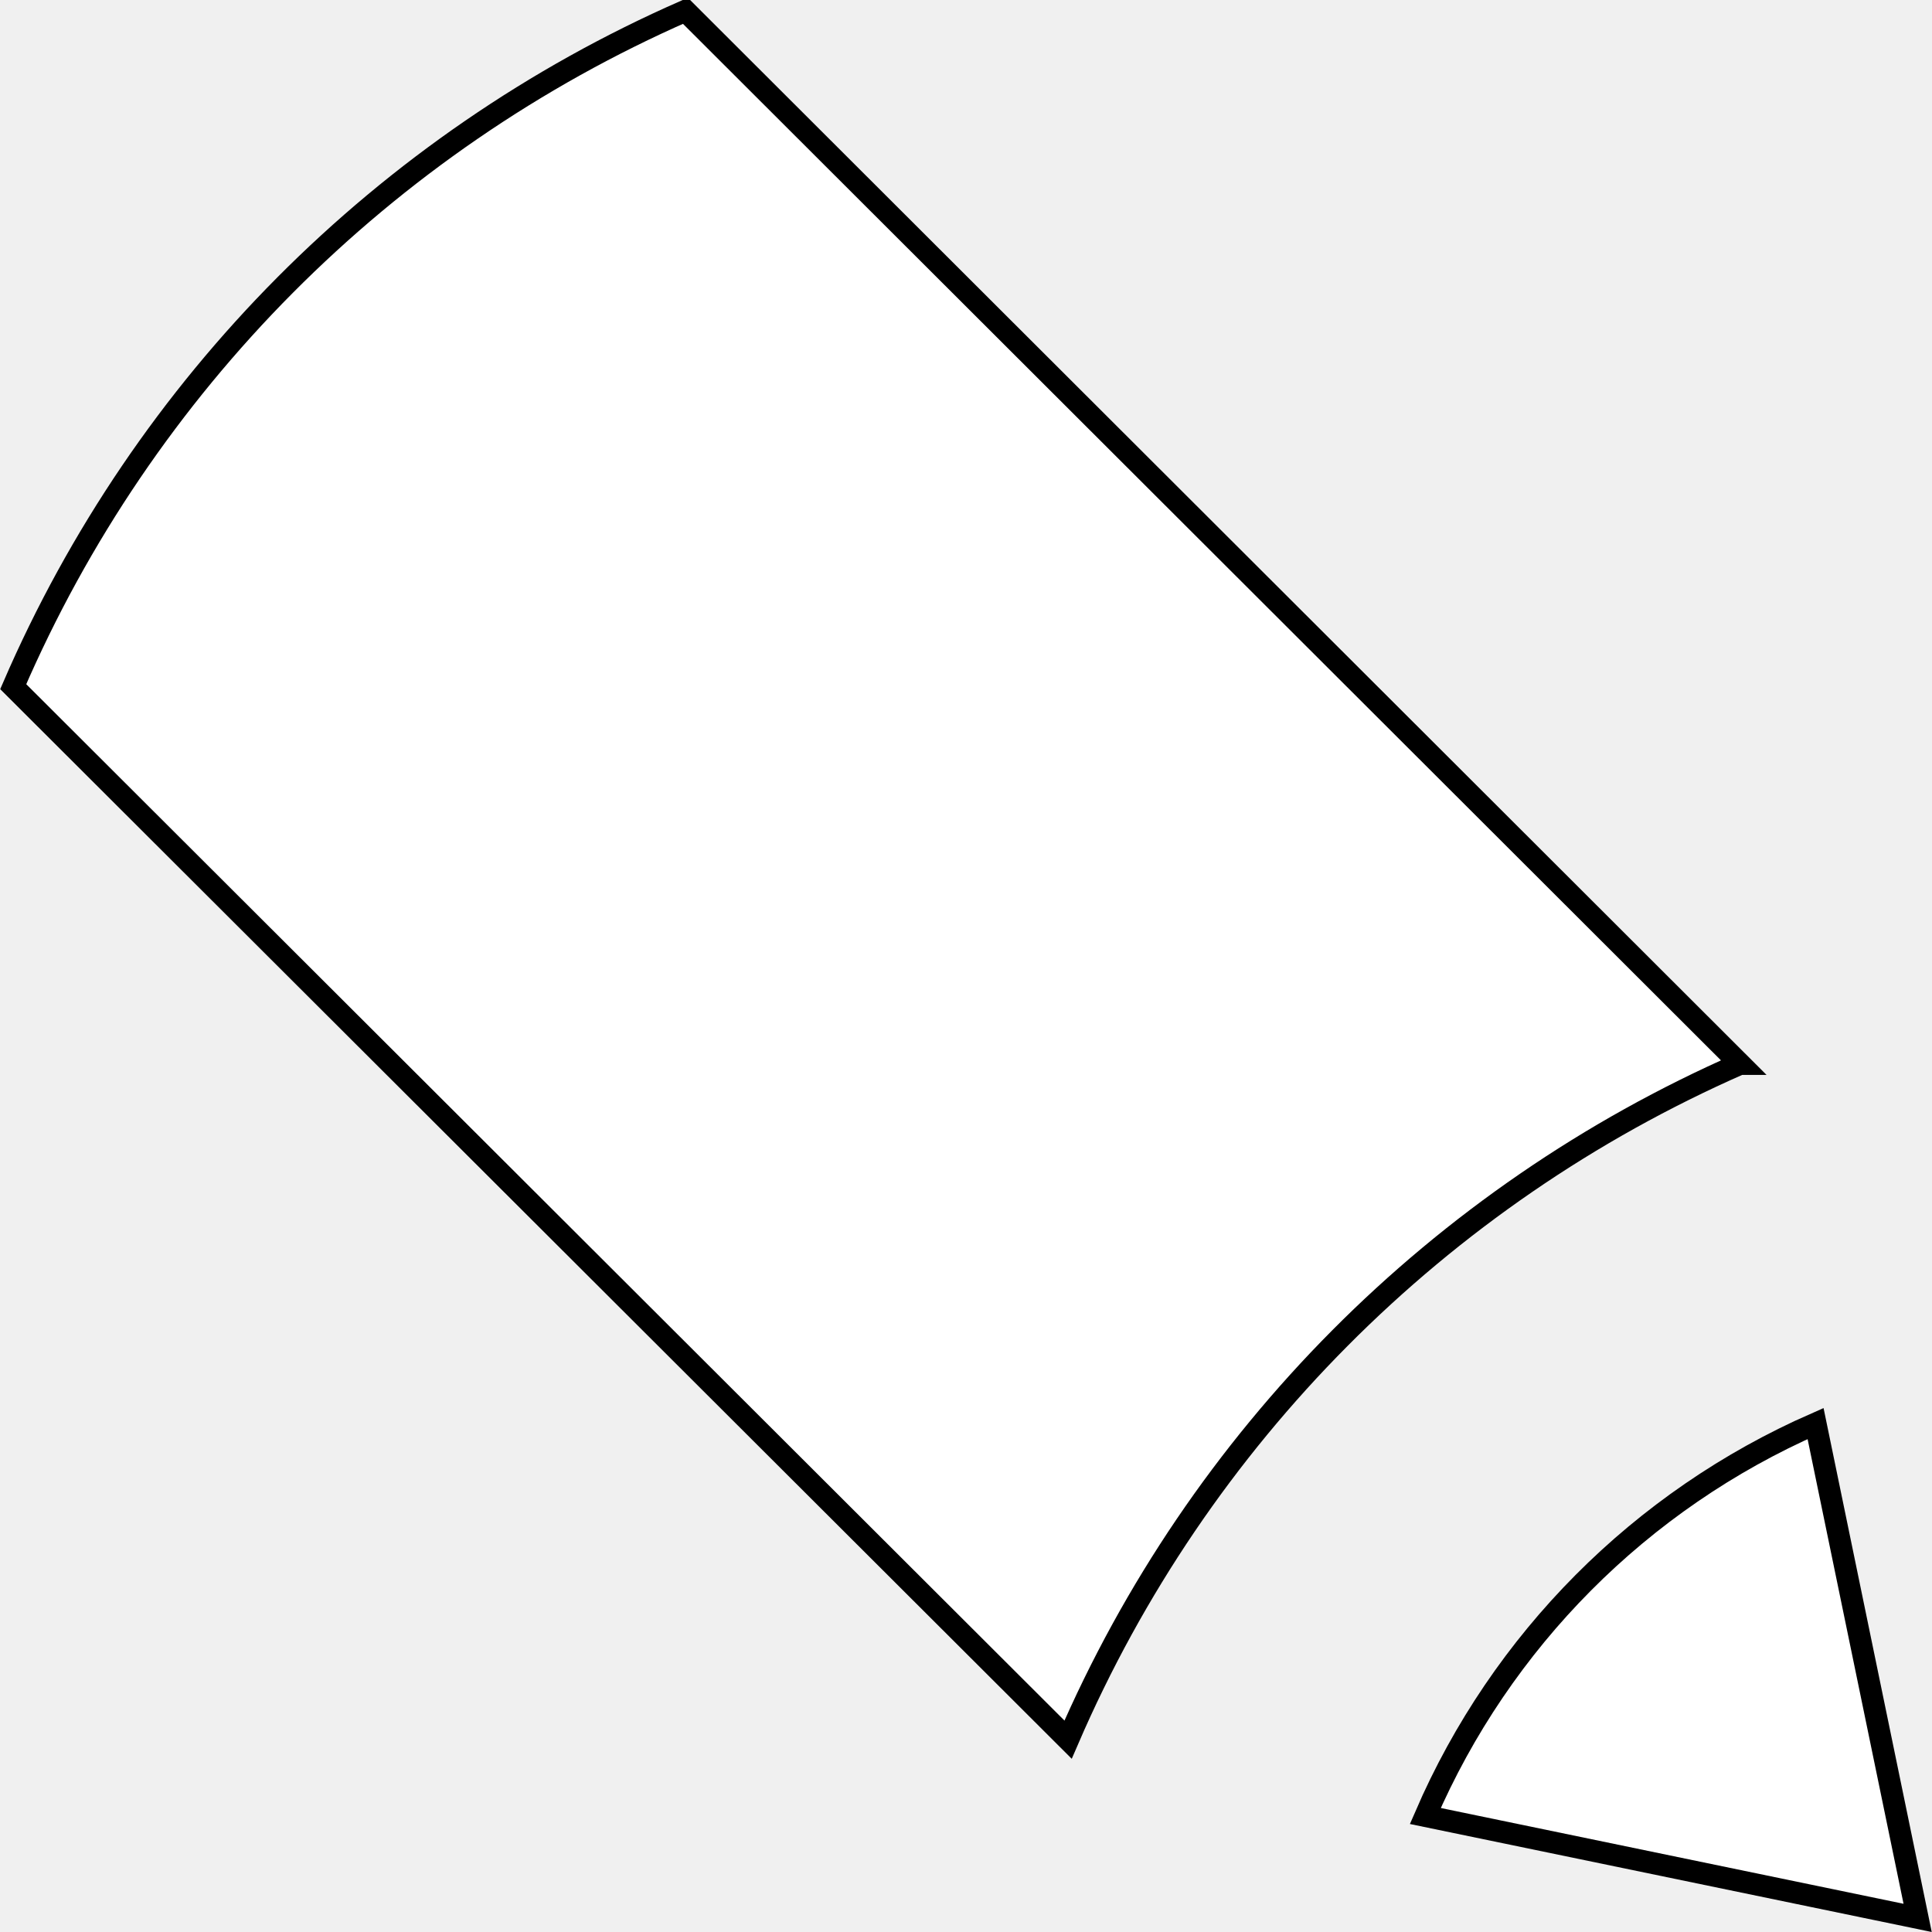
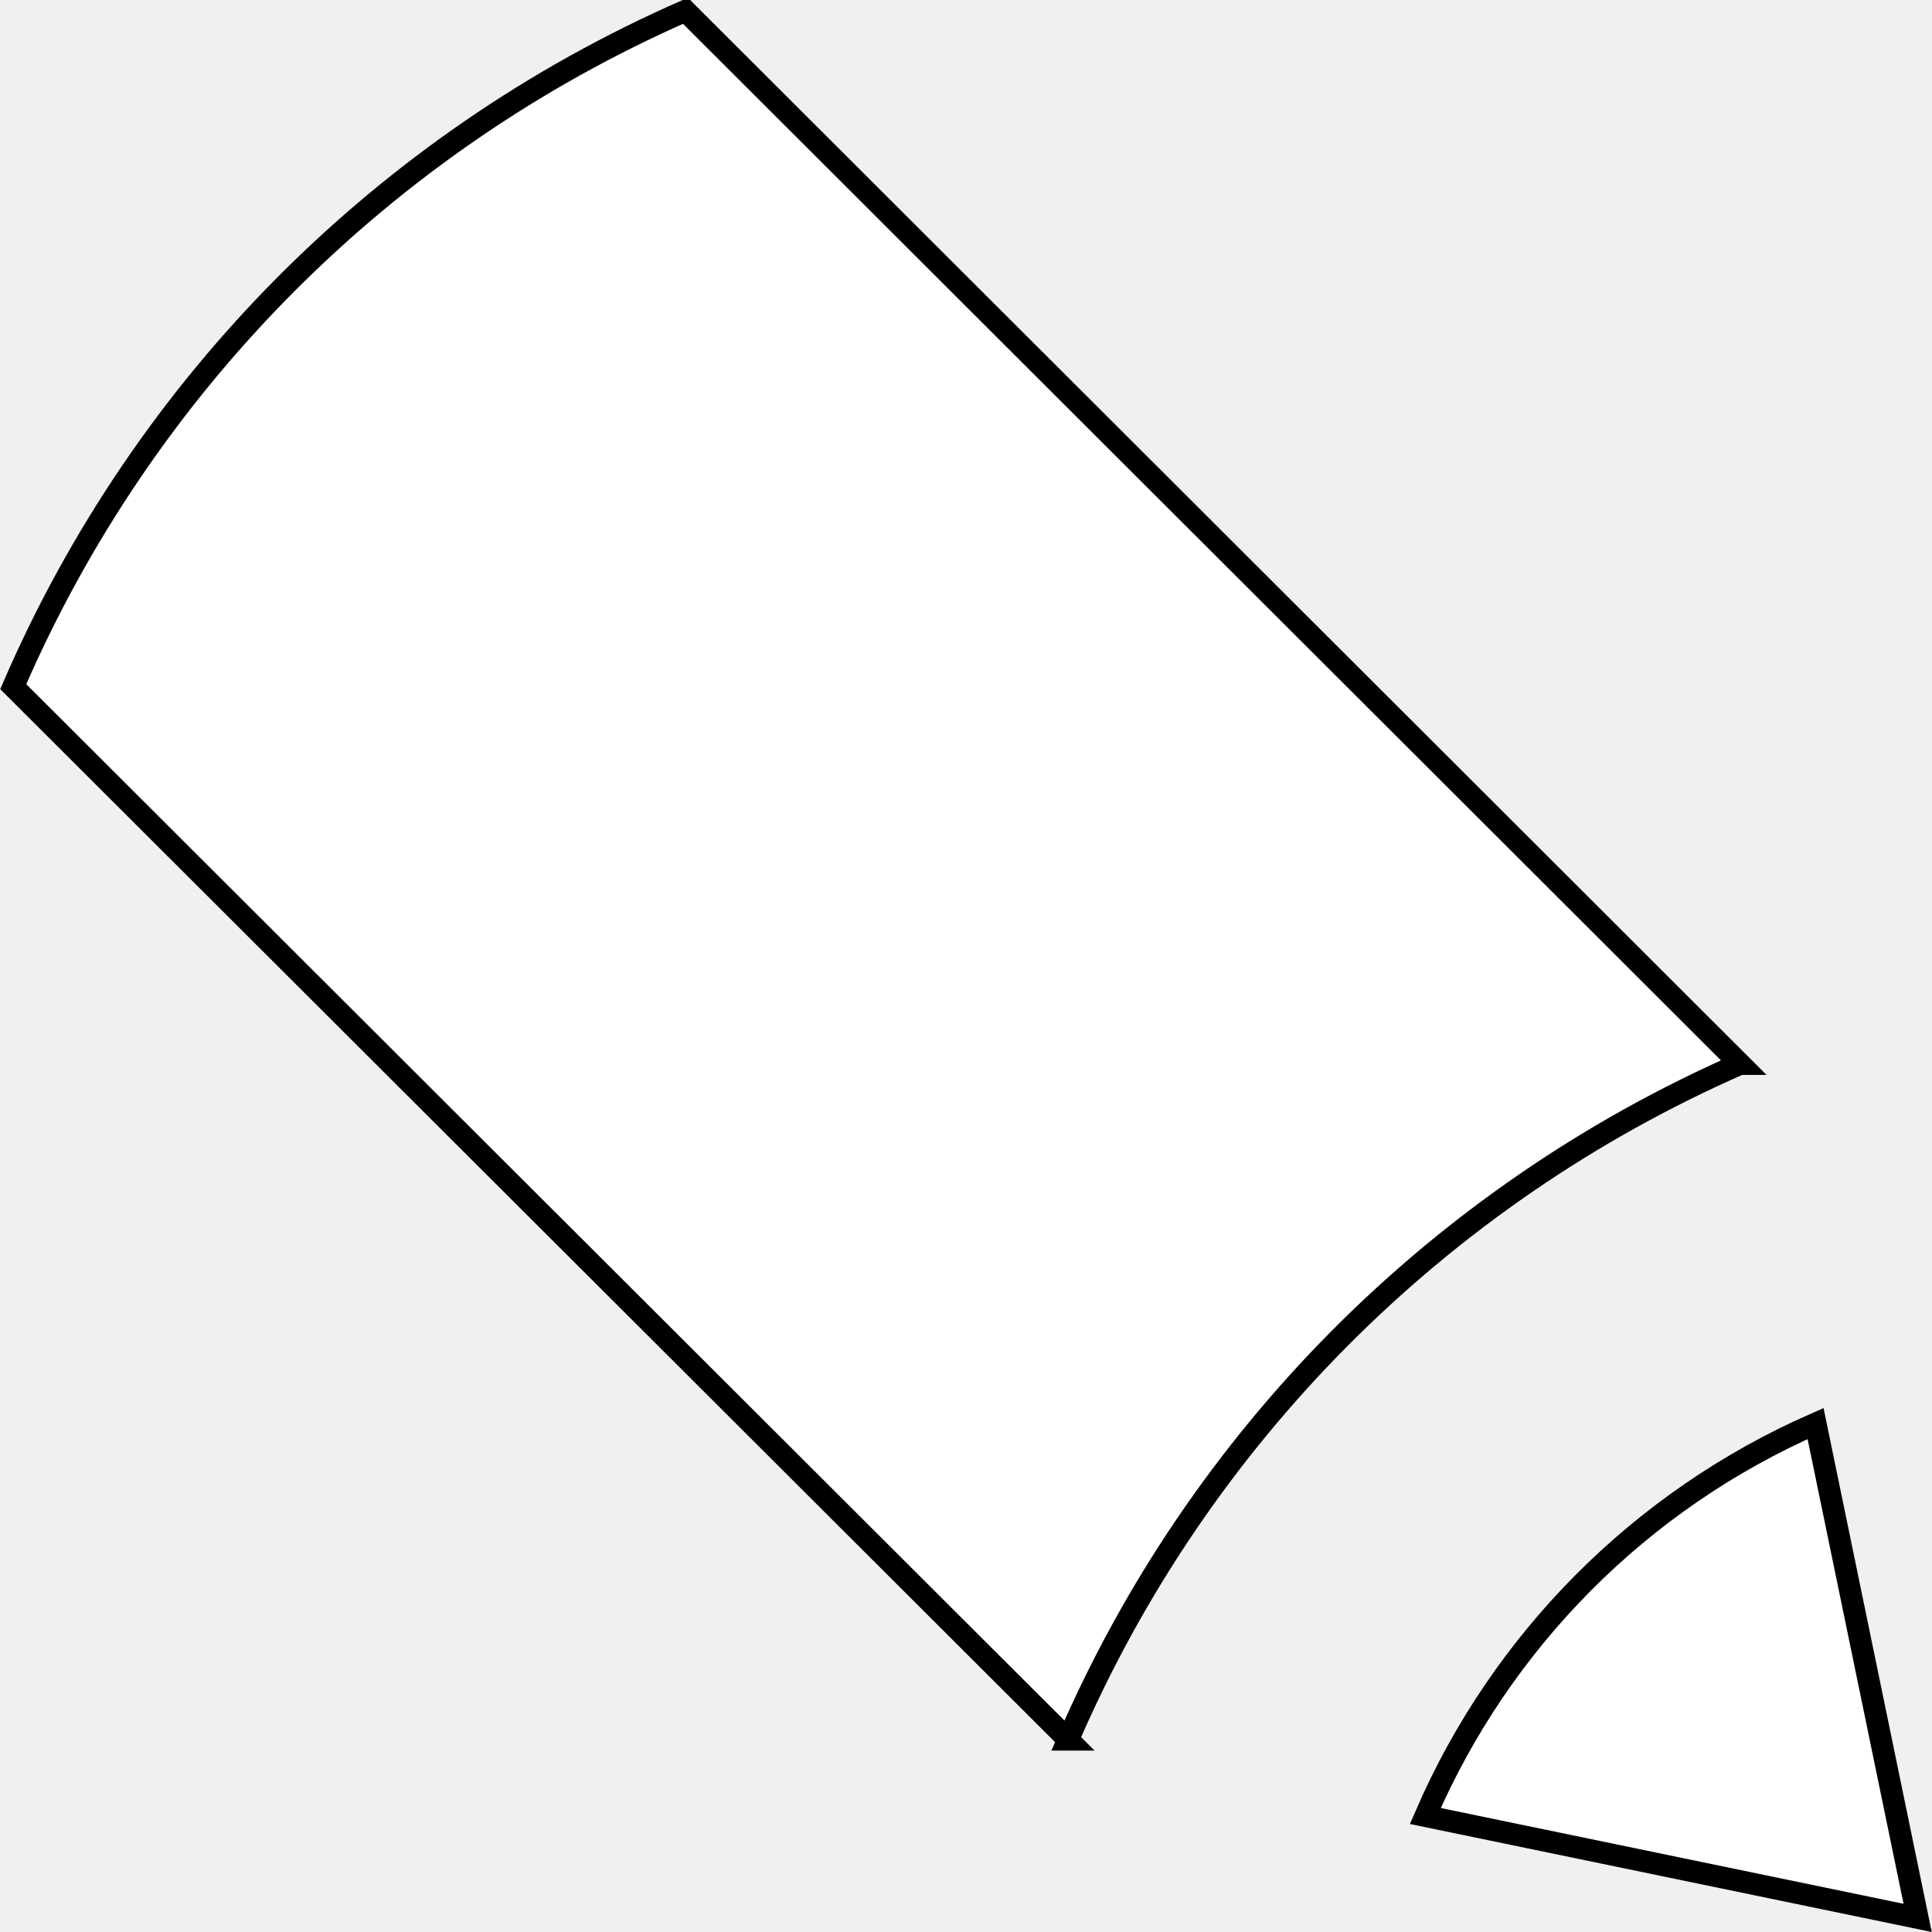
<svg xmlns="http://www.w3.org/2000/svg" width="20" height="20" viewBox="0 0 88.147 88.17">
-   <path d="M48.732 79.392a59.394 59.394 0 0 1 30.66-30.837h.007L31.276.5h-.025A59.403 59.403 0 0 0 .592 31.337l48.14 48.055zm34.113-14.426a34.51 34.51 0 0 0-17.81 17.91l22.468 4.65-4.658-22.56z" fill="#FFF" stroke="#000" stroke-miterlimit="10" />
+   <path d="M48.732 79.392a59.394 59.394 0 0 1 30.66-30.837h.007L31.277.5h-.025A59.403 59.403 0 0 0 .593 31.337l48.14 48.055zm34.113-14.426a34.509 34.509 0 0 0-17.81 17.91l22.468 4.65-4.658-22.56z" fill="#FFF" stroke="#000" stroke-miterlimit="10" />
</svg>
